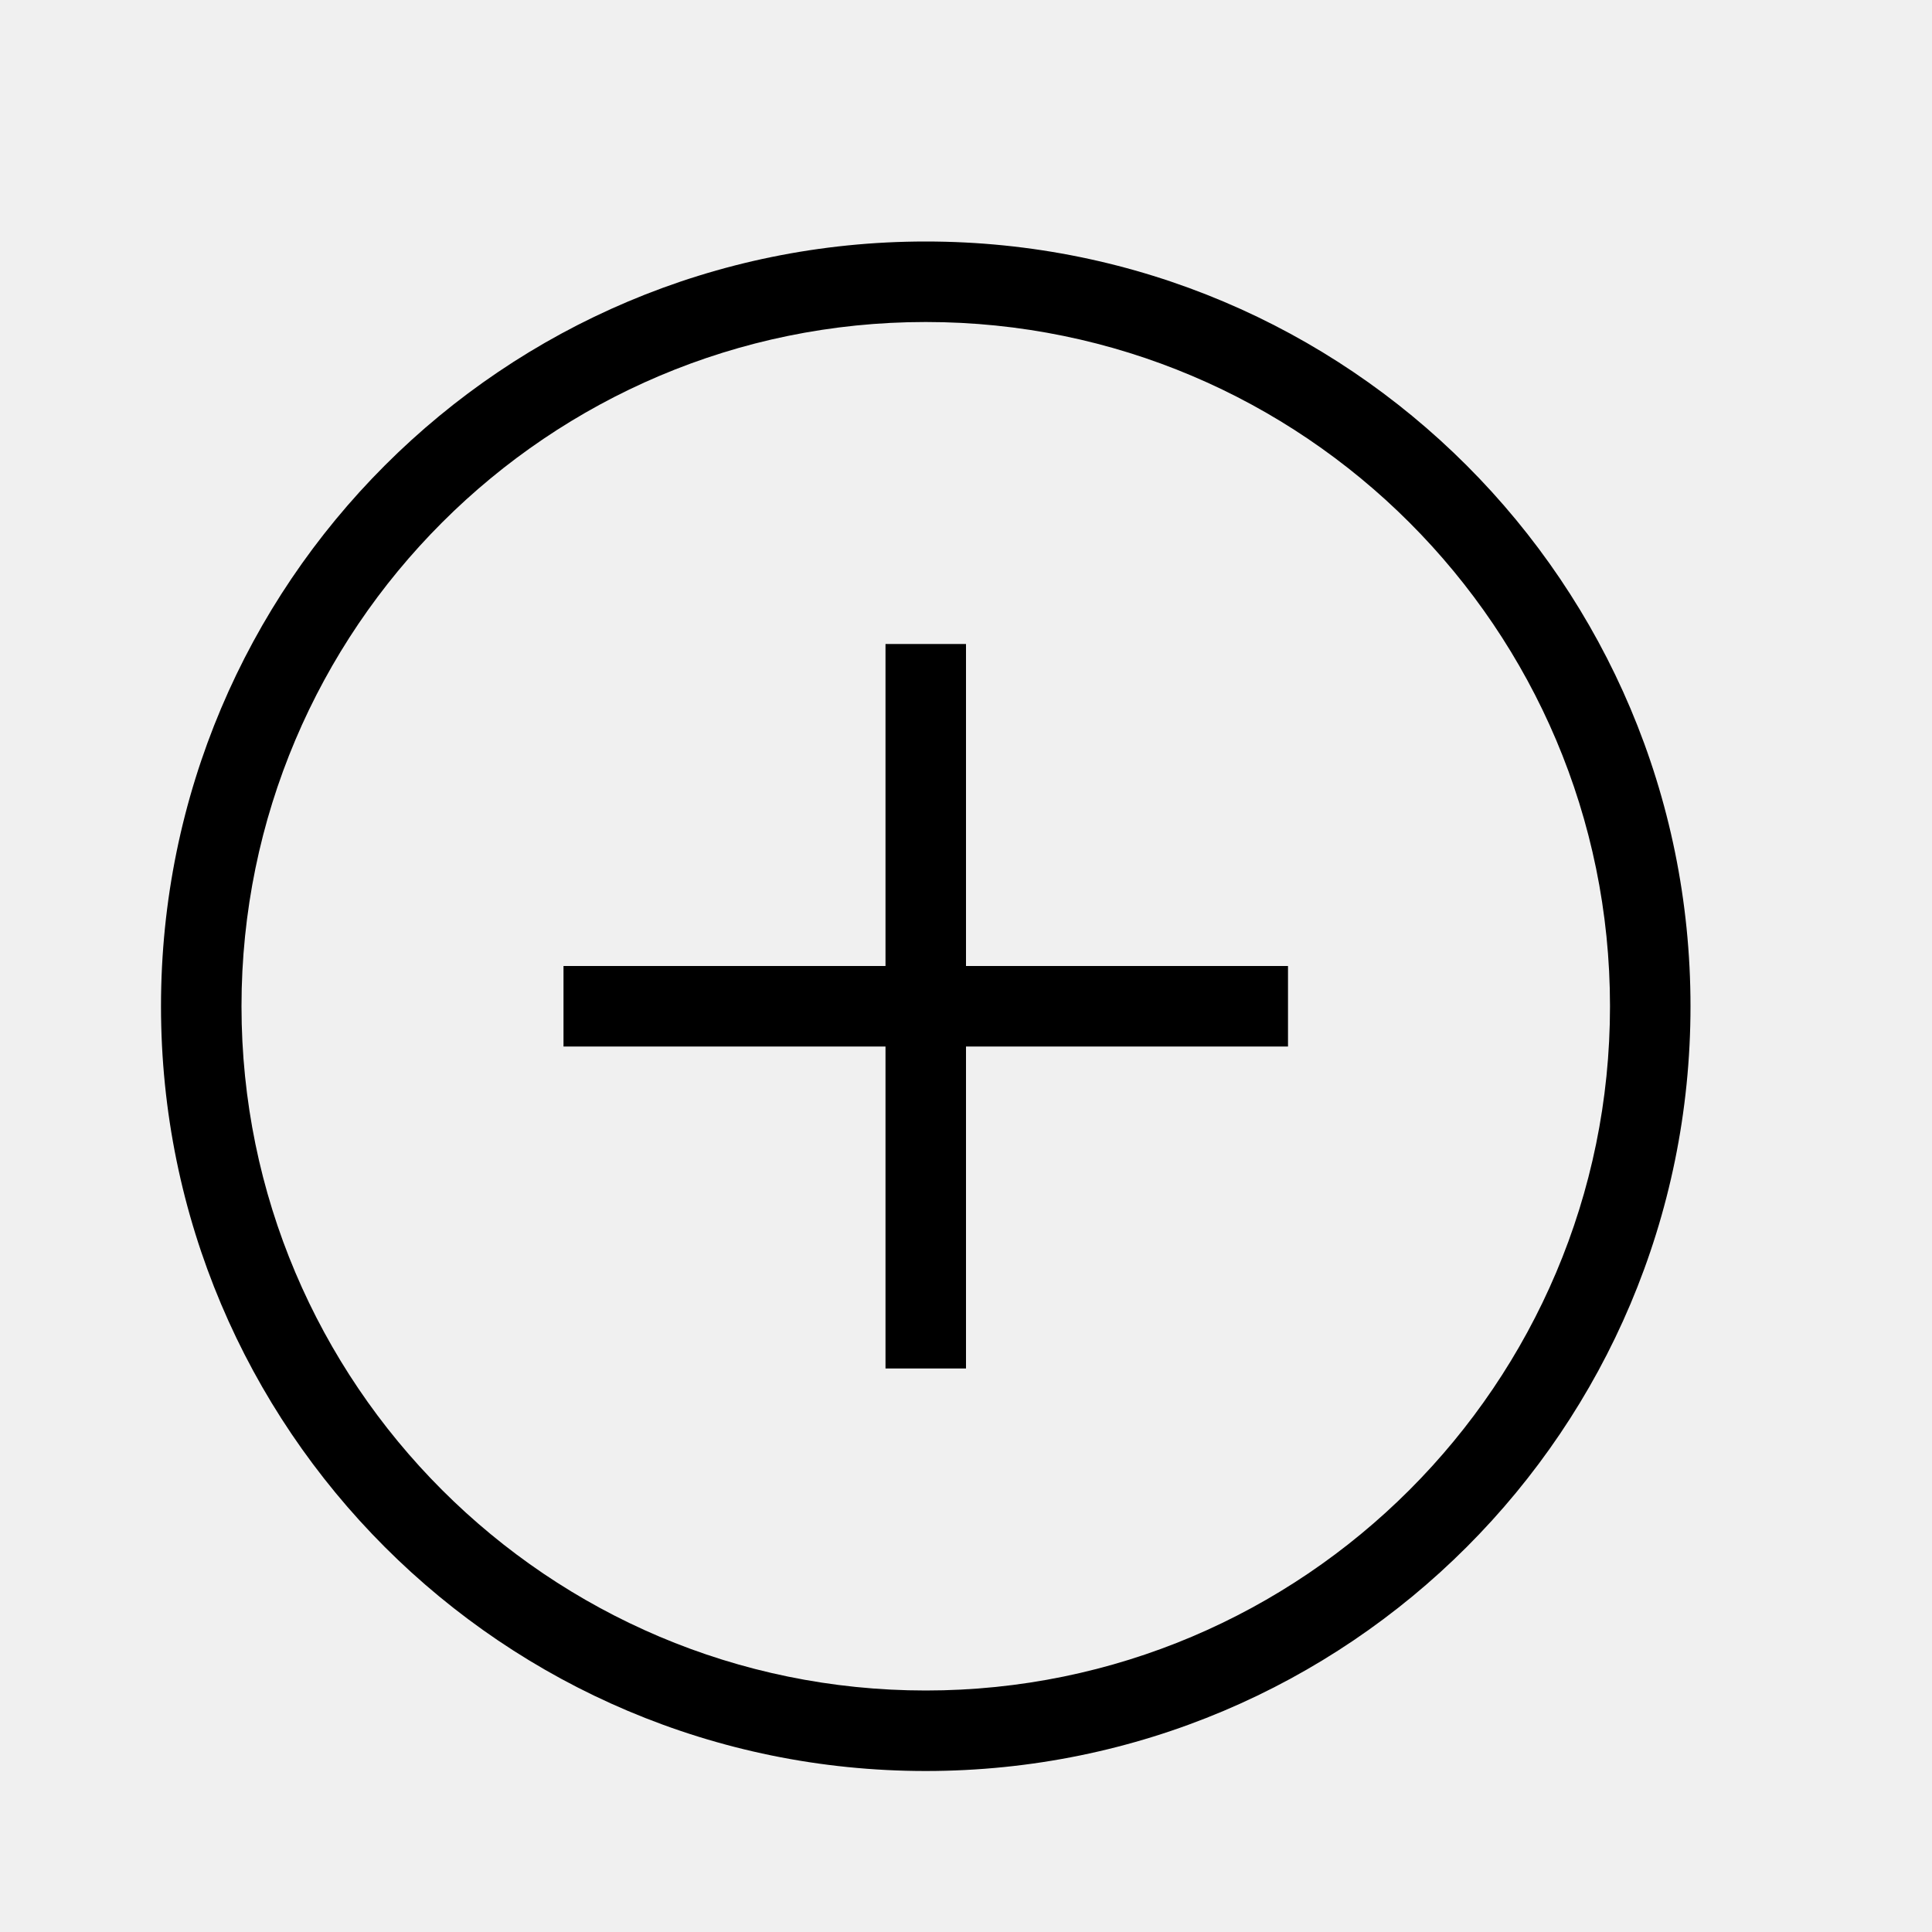
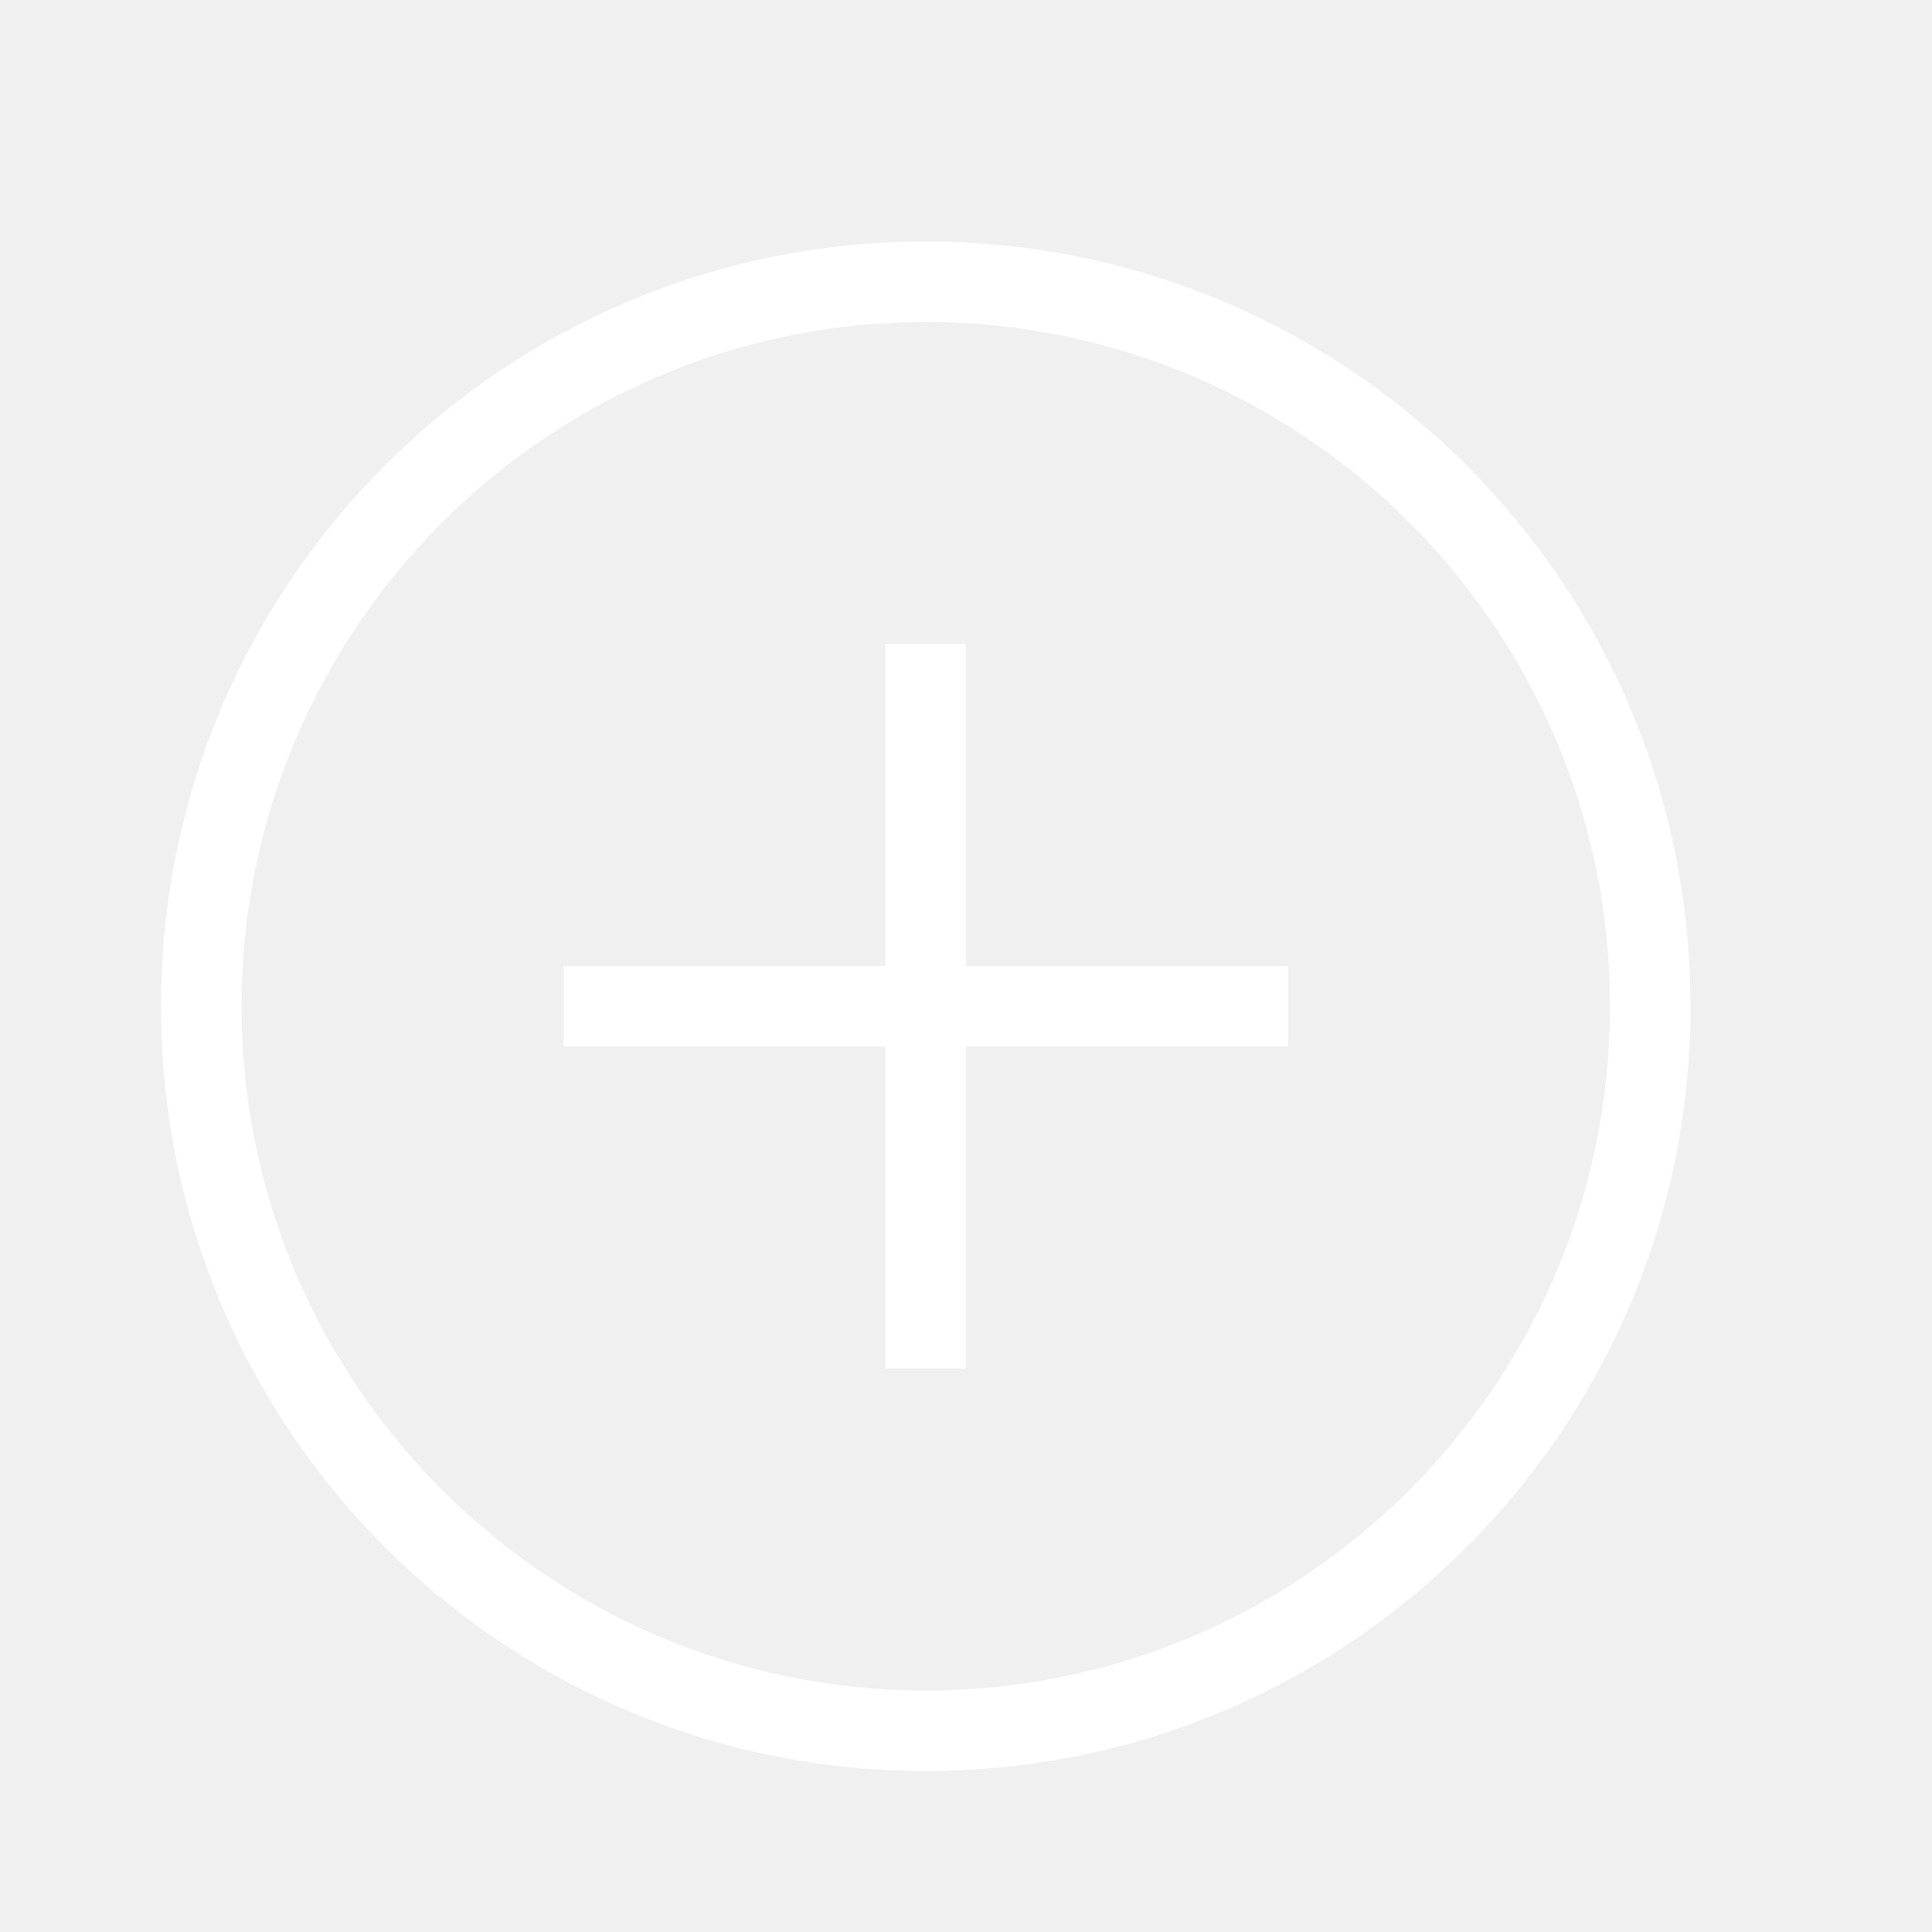
<svg xmlns="http://www.w3.org/2000/svg" viewBox="0 0 24 24">
-   <path d="M7,12H11V8H12V12H16V13H12V17H11V13H7V12M11.5,3C16.75,3 21,7.25 21,12.5C21,17.75 16.75,22 11.5,22C6.25,22 2,17.75 2,12.5C2,7.25 6.25,3 11.5,3M11.5,4C6.81,4 3,7.81 3,12.5C3,17.19 6.81,21 11.5,21C16.19,21 20,17.19 20,12.5C20,7.81 16.19,4 11.5,4Z" />
+   <path fill="#fff" d="M7,12H11V8H12V12H16V13H12V17H11V13H7V12M11.5,3C16.75,3 21,7.25 21,12.5C21,17.75 16.75,22 11.5,22C6.25,22 2,17.75 2,12.5C2,7.25 6.25,3 11.5,3M11.5,4C6.81,4 3,7.81 3,12.5C3,17.19 6.81,21 11.5,21C16.19,21 20,17.19 20,12.5C20,7.81 16.19,4 11.5,4Z" />
</svg>
